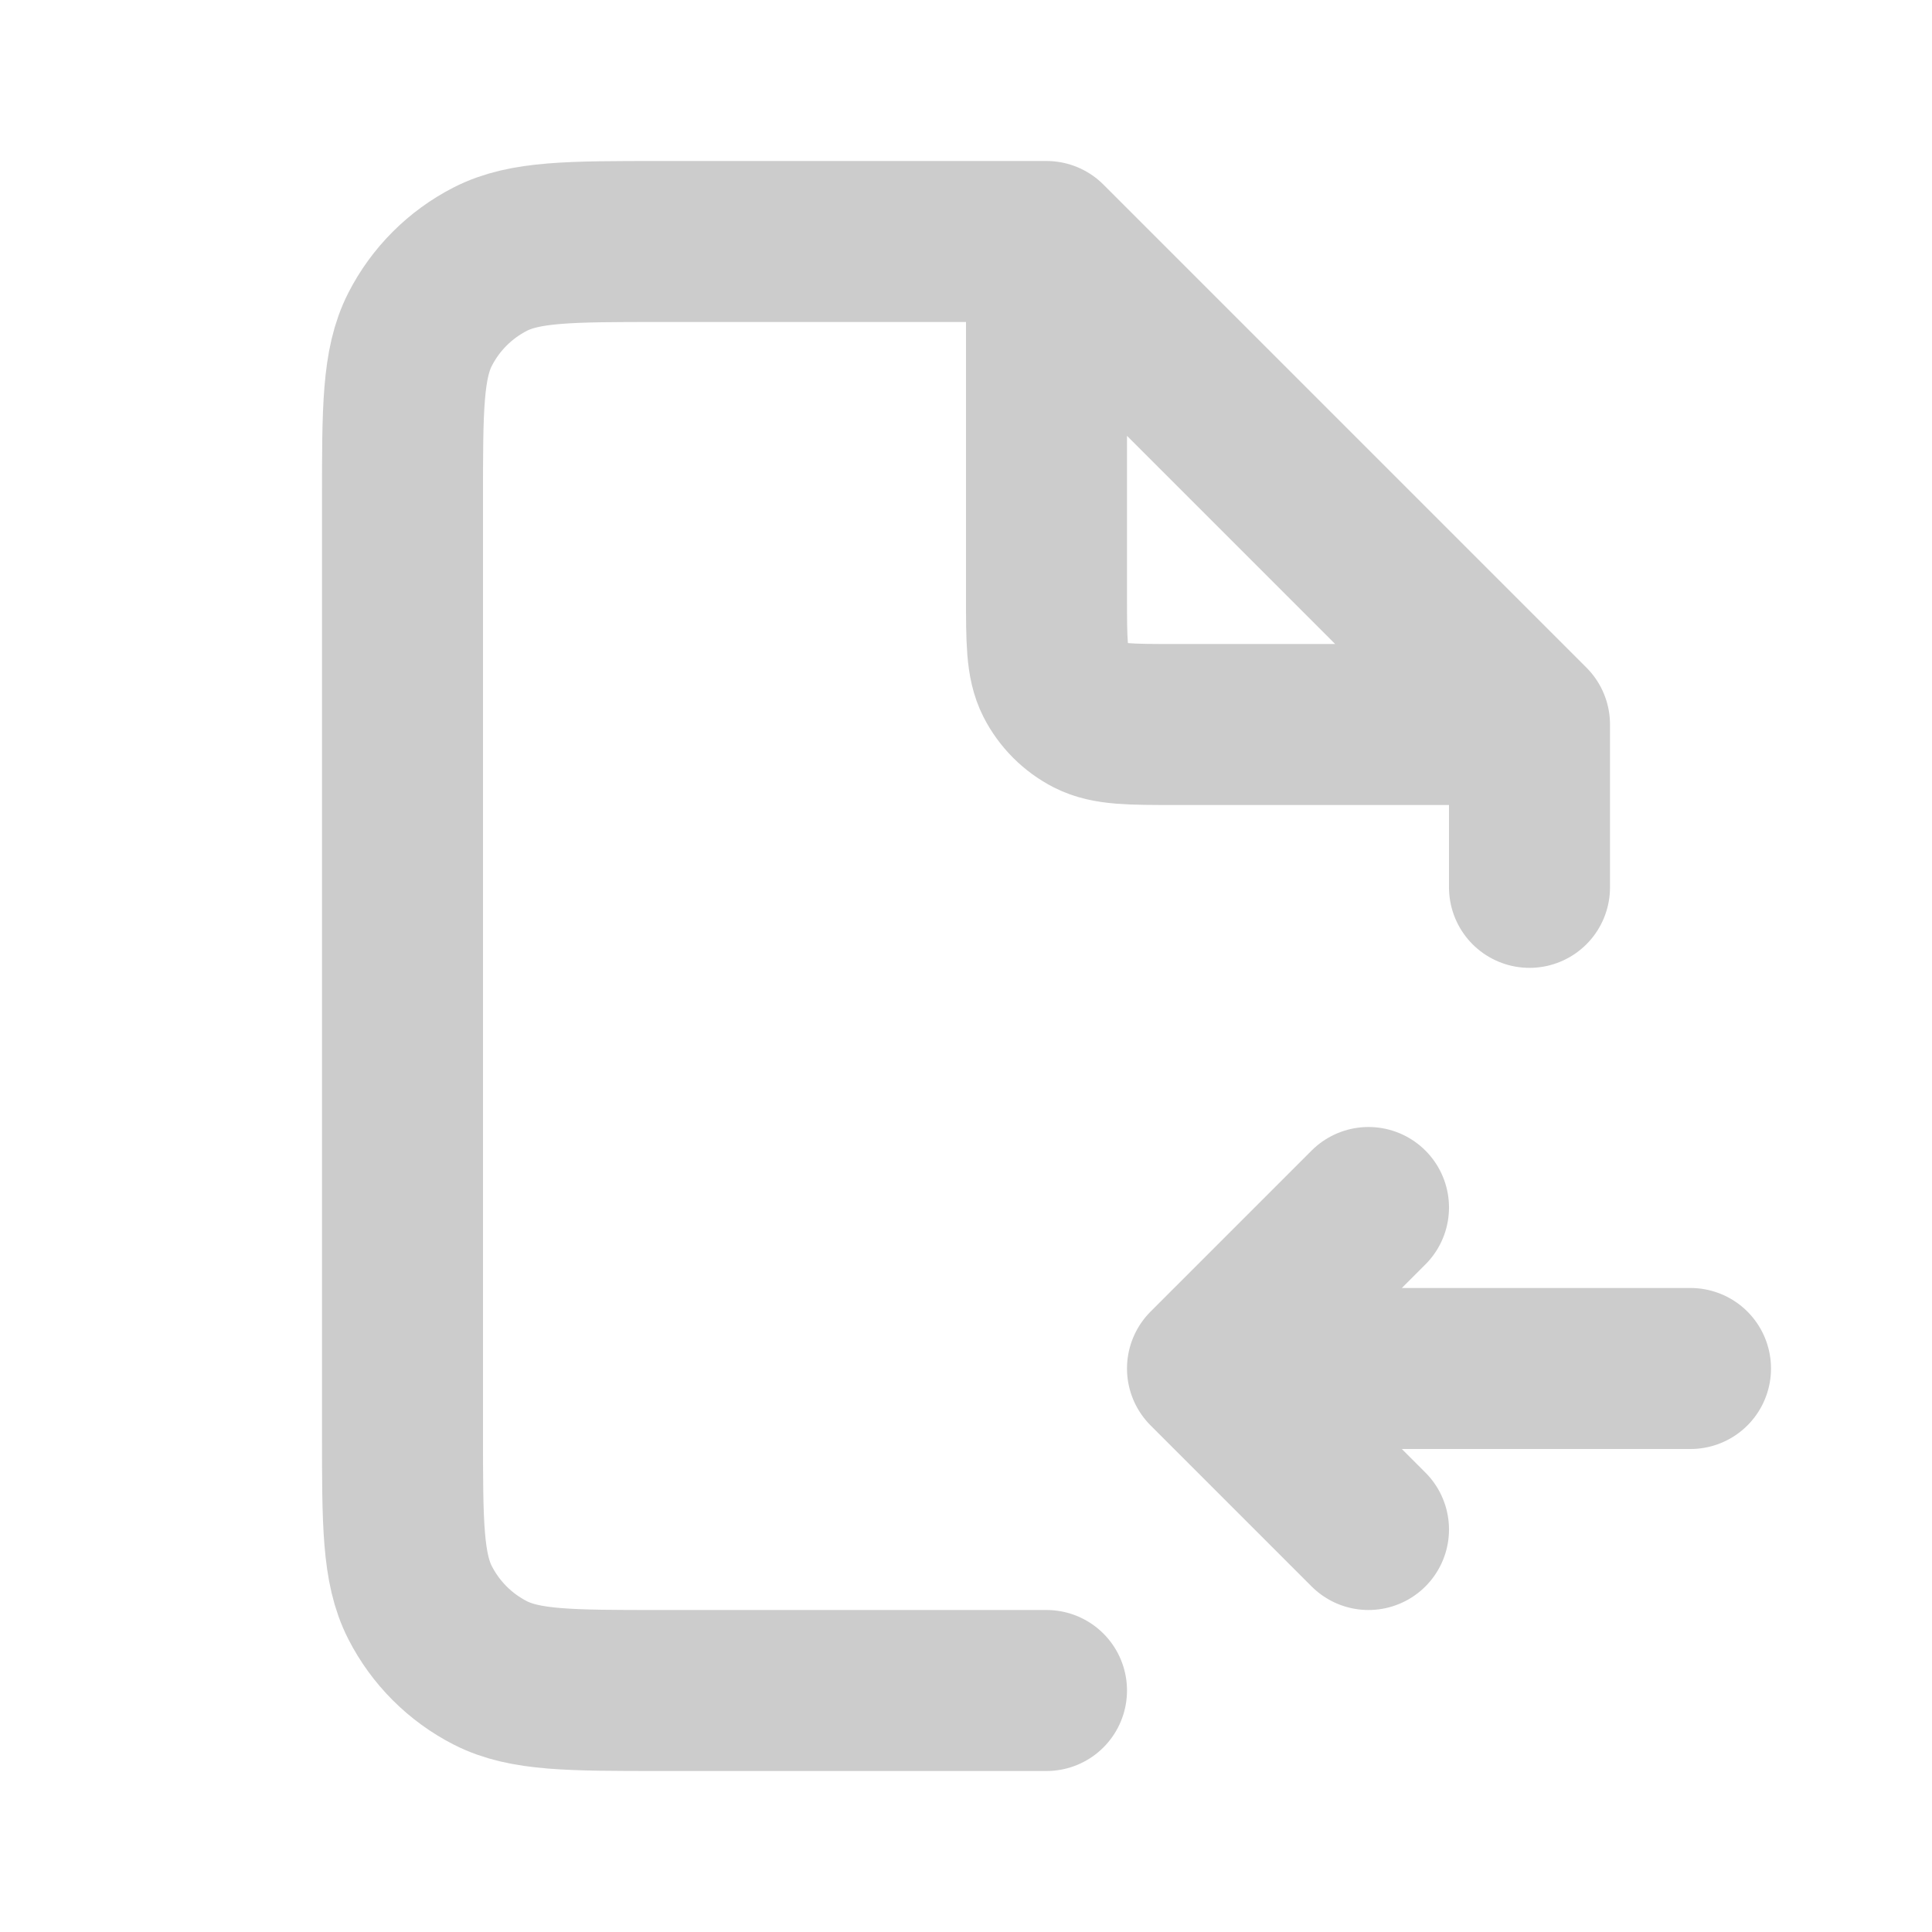
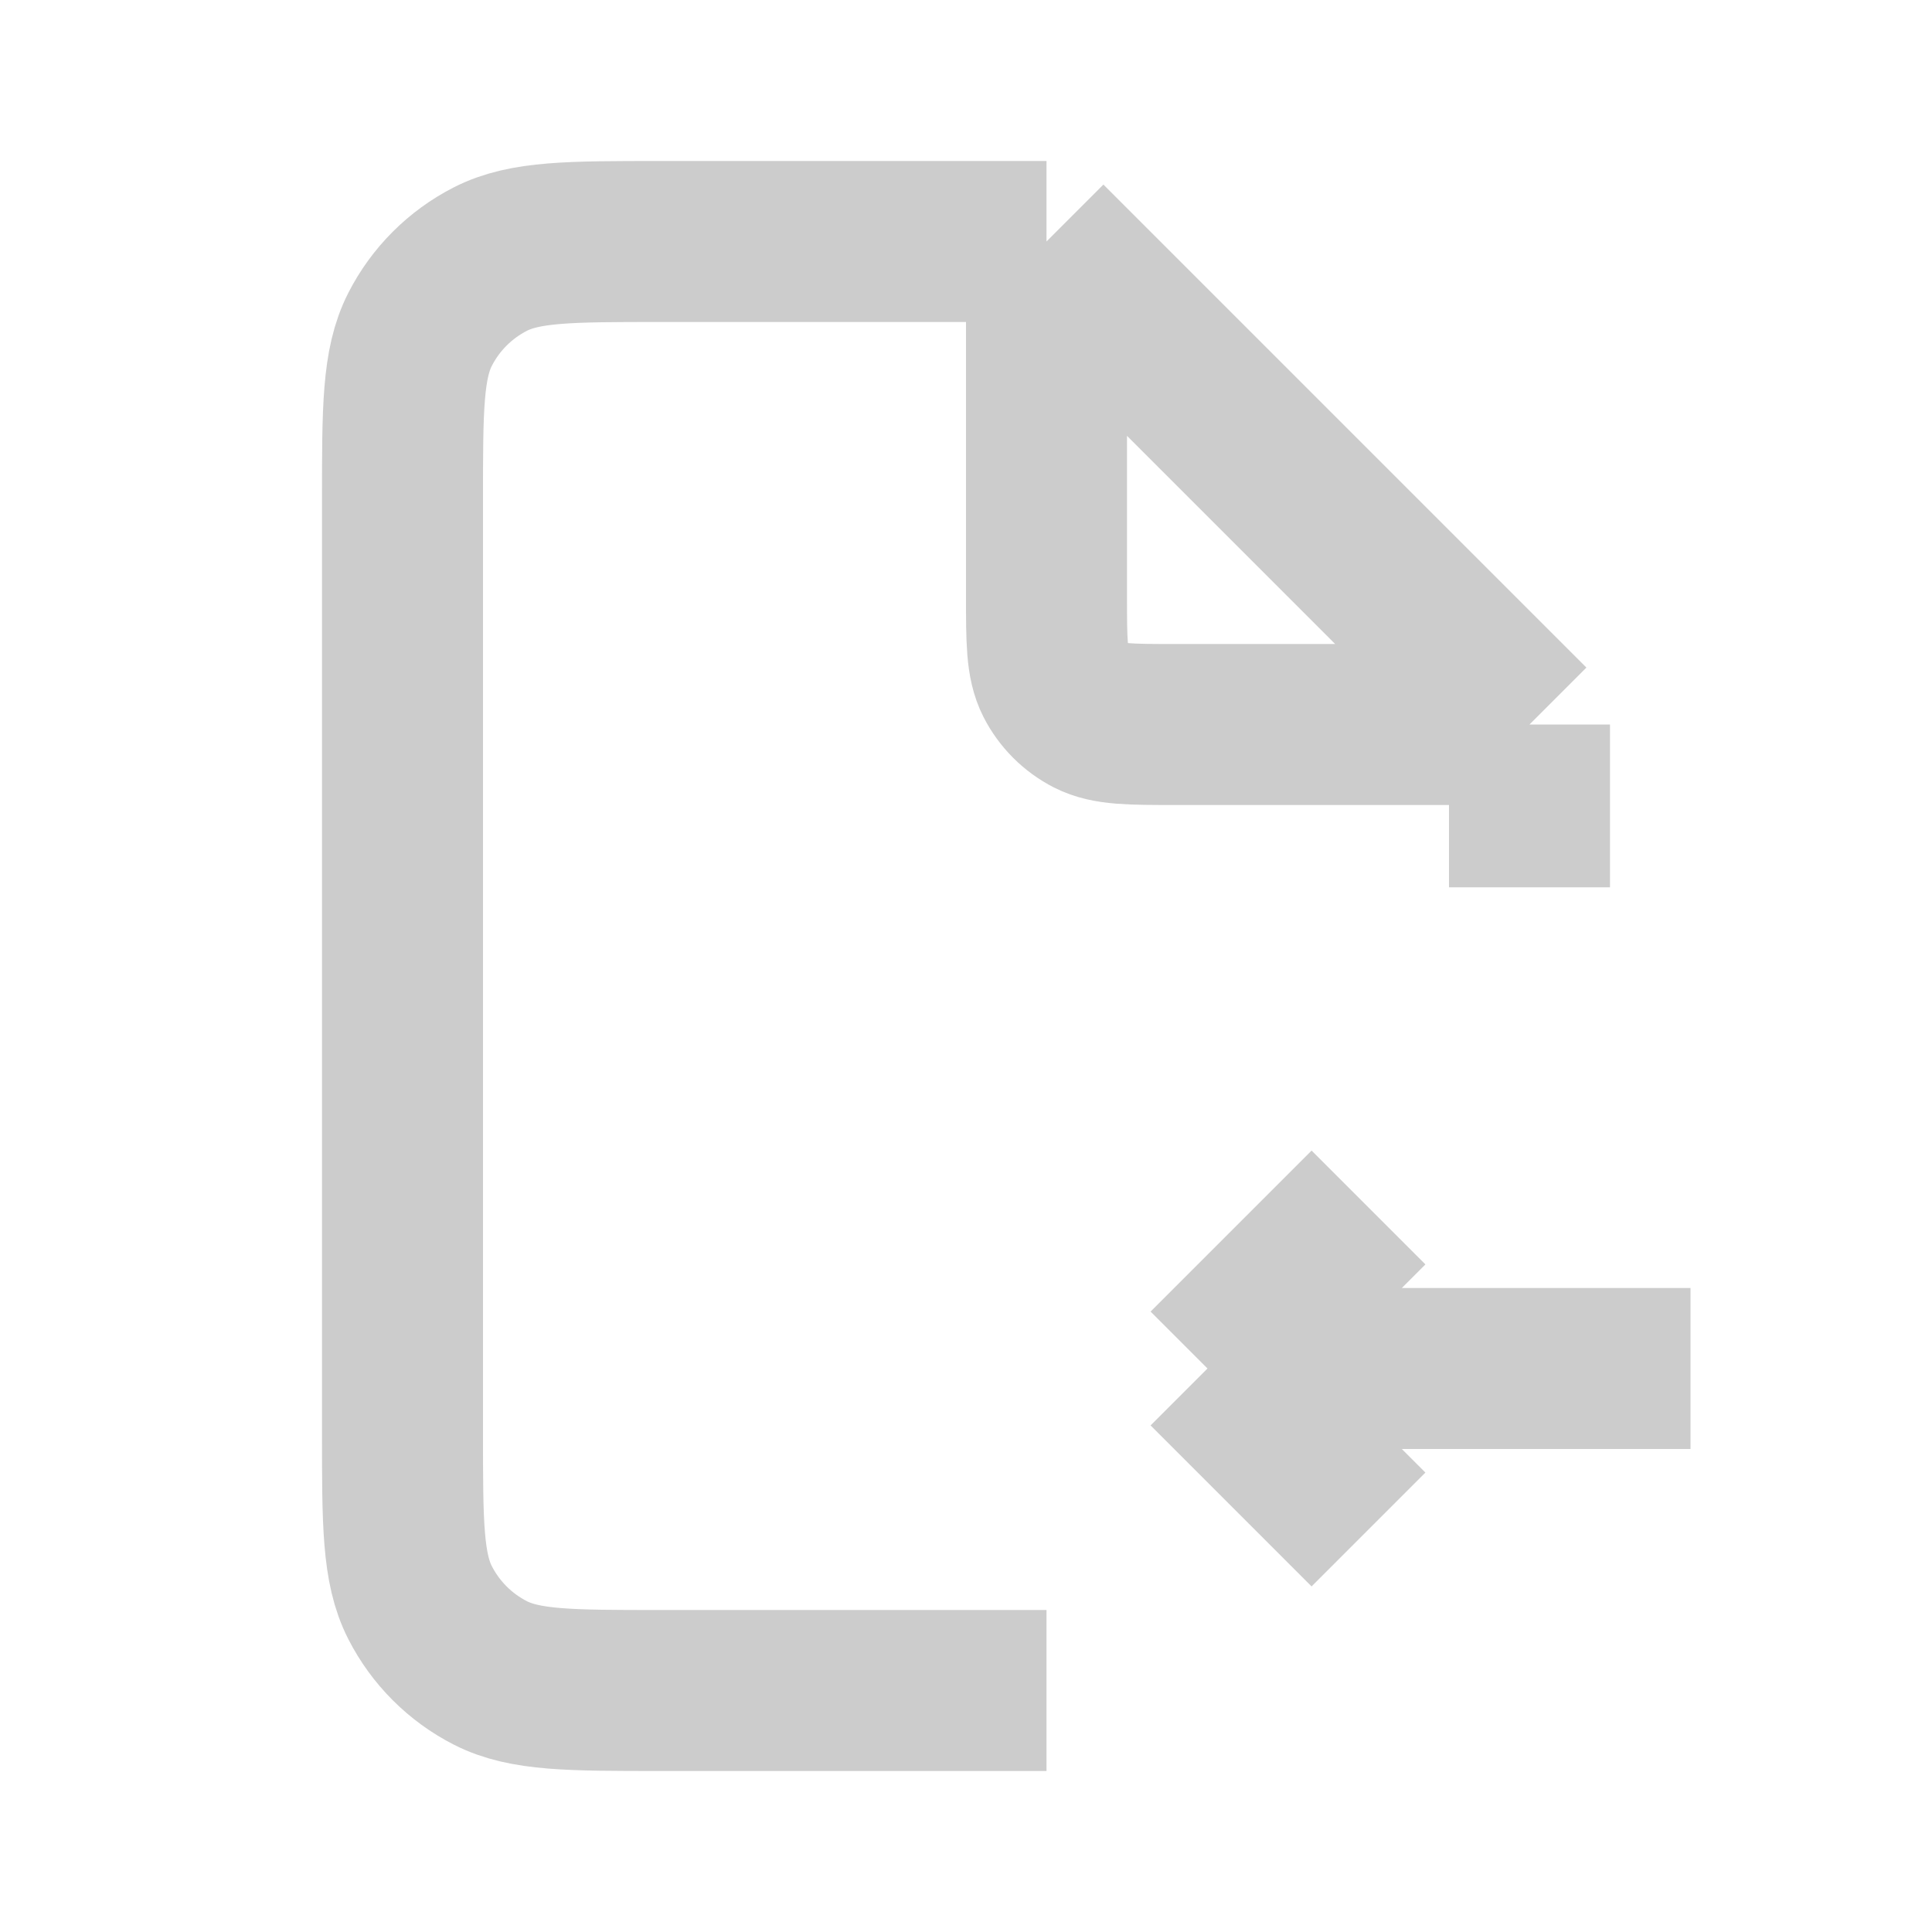
<svg xmlns="http://www.w3.org/2000/svg" width="800px" height="800px" viewBox="0 0 24 24" fill="none">
-   <path d="M13 3H8.2C7.08 3 6.52 3 6.092 3.218C5.716 3.41 5.41 3.716 5.218 4.092C5 4.52 5 5.08 5 6.2V17.8C5 18.92 5 19.48 5.218 19.908C5.41 20.284 5.716 20.59 6.092 20.782C6.52 21 7.08 21 8.2 21H13M13 3L19 9M13 3V7.4C13 7.96 13 8.24 13.109 8.454C13.205 8.642 13.358 8.795 13.546 8.891C13.76 9 14.04 9 14.6 9H19M19 9V11.023M21 17H15M15 17L17 19M15 17L17 15" stroke="#ccc" stroke-width="2" stroke-linecap="round" stroke-linejoin="round" />
+   <path d="M13 3H8.2C7.08 3 6.52 3 6.092 3.218C5.716 3.41 5.41 3.716 5.218 4.092C5 4.52 5 5.08 5 6.2V17.8C5 18.92 5 19.48 5.218 19.908C5.41 20.284 5.716 20.59 6.092 20.782C6.52 21 7.08 21 8.2 21H13M13 3L19 9M13 3V7.4C13 7.96 13 8.24 13.109 8.454C13.205 8.642 13.358 8.795 13.546 8.891C13.76 9 14.04 9 14.6 9H19M19 9V11.023M21 17H15M15 17L17 19M15 17L17 15" stroke="#ccc" stroke-width="2" stroke-linecap="sharp" stroke-linejoin="sharp" />
</svg>
